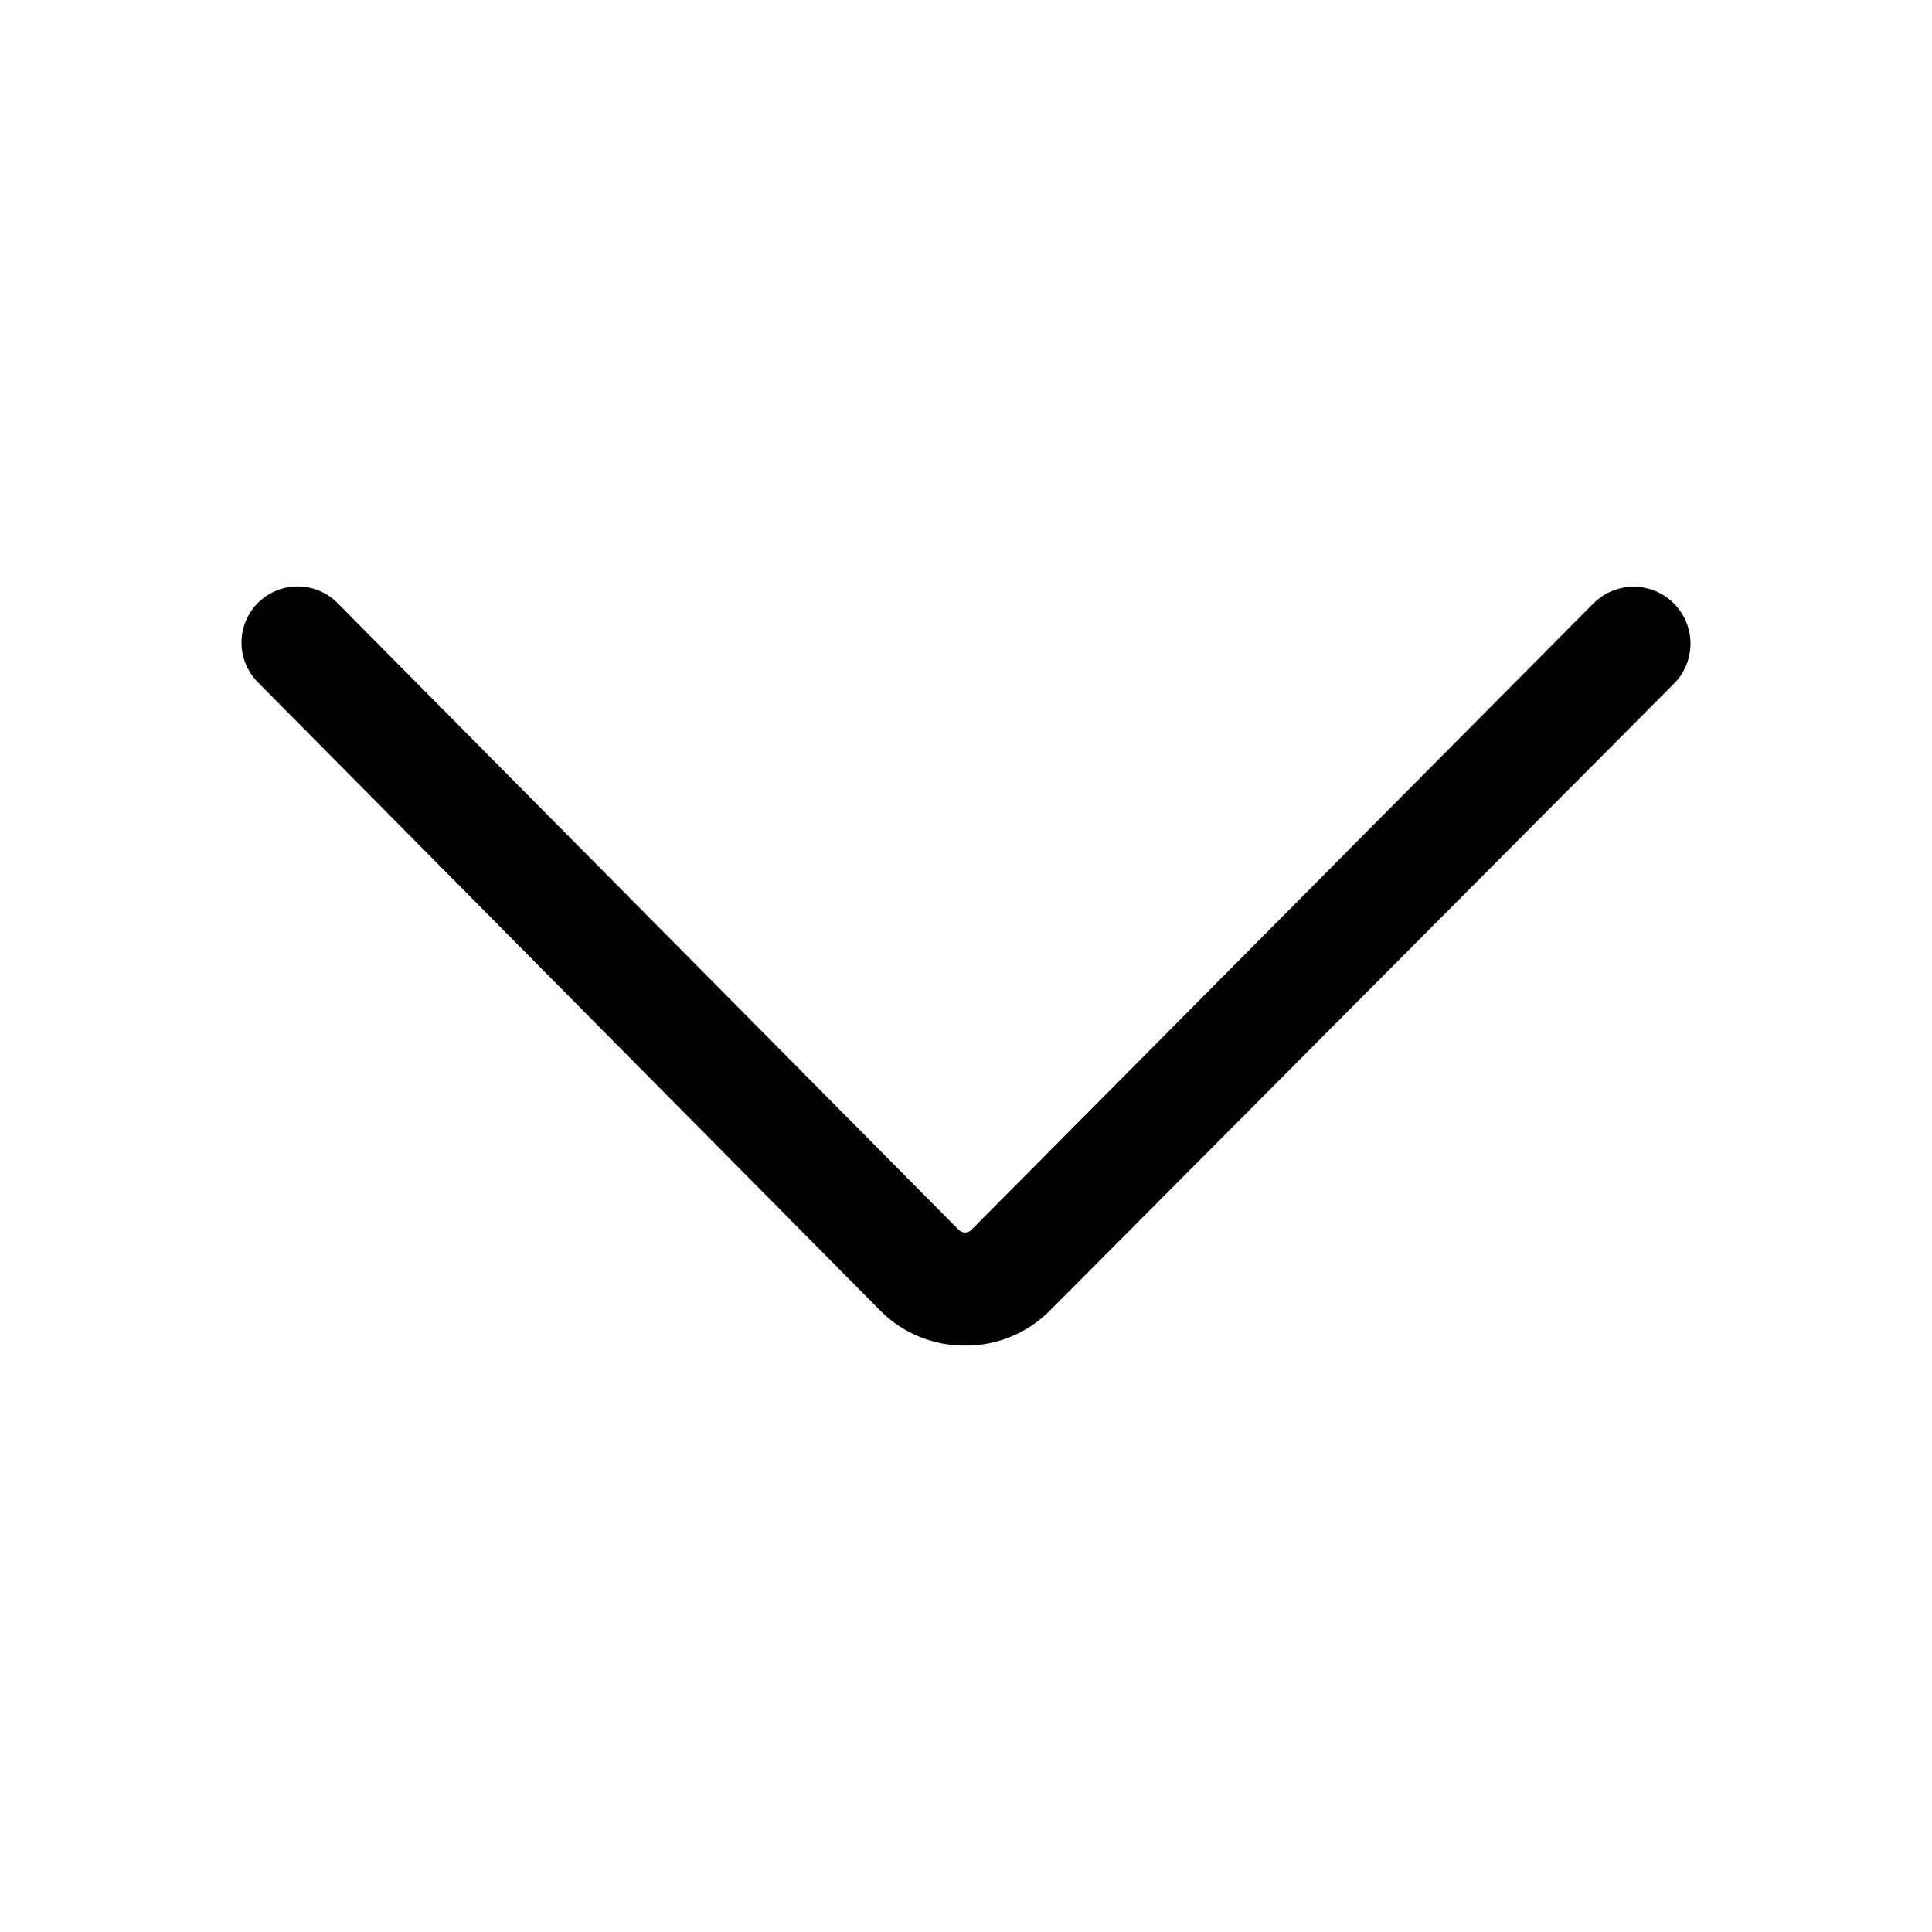
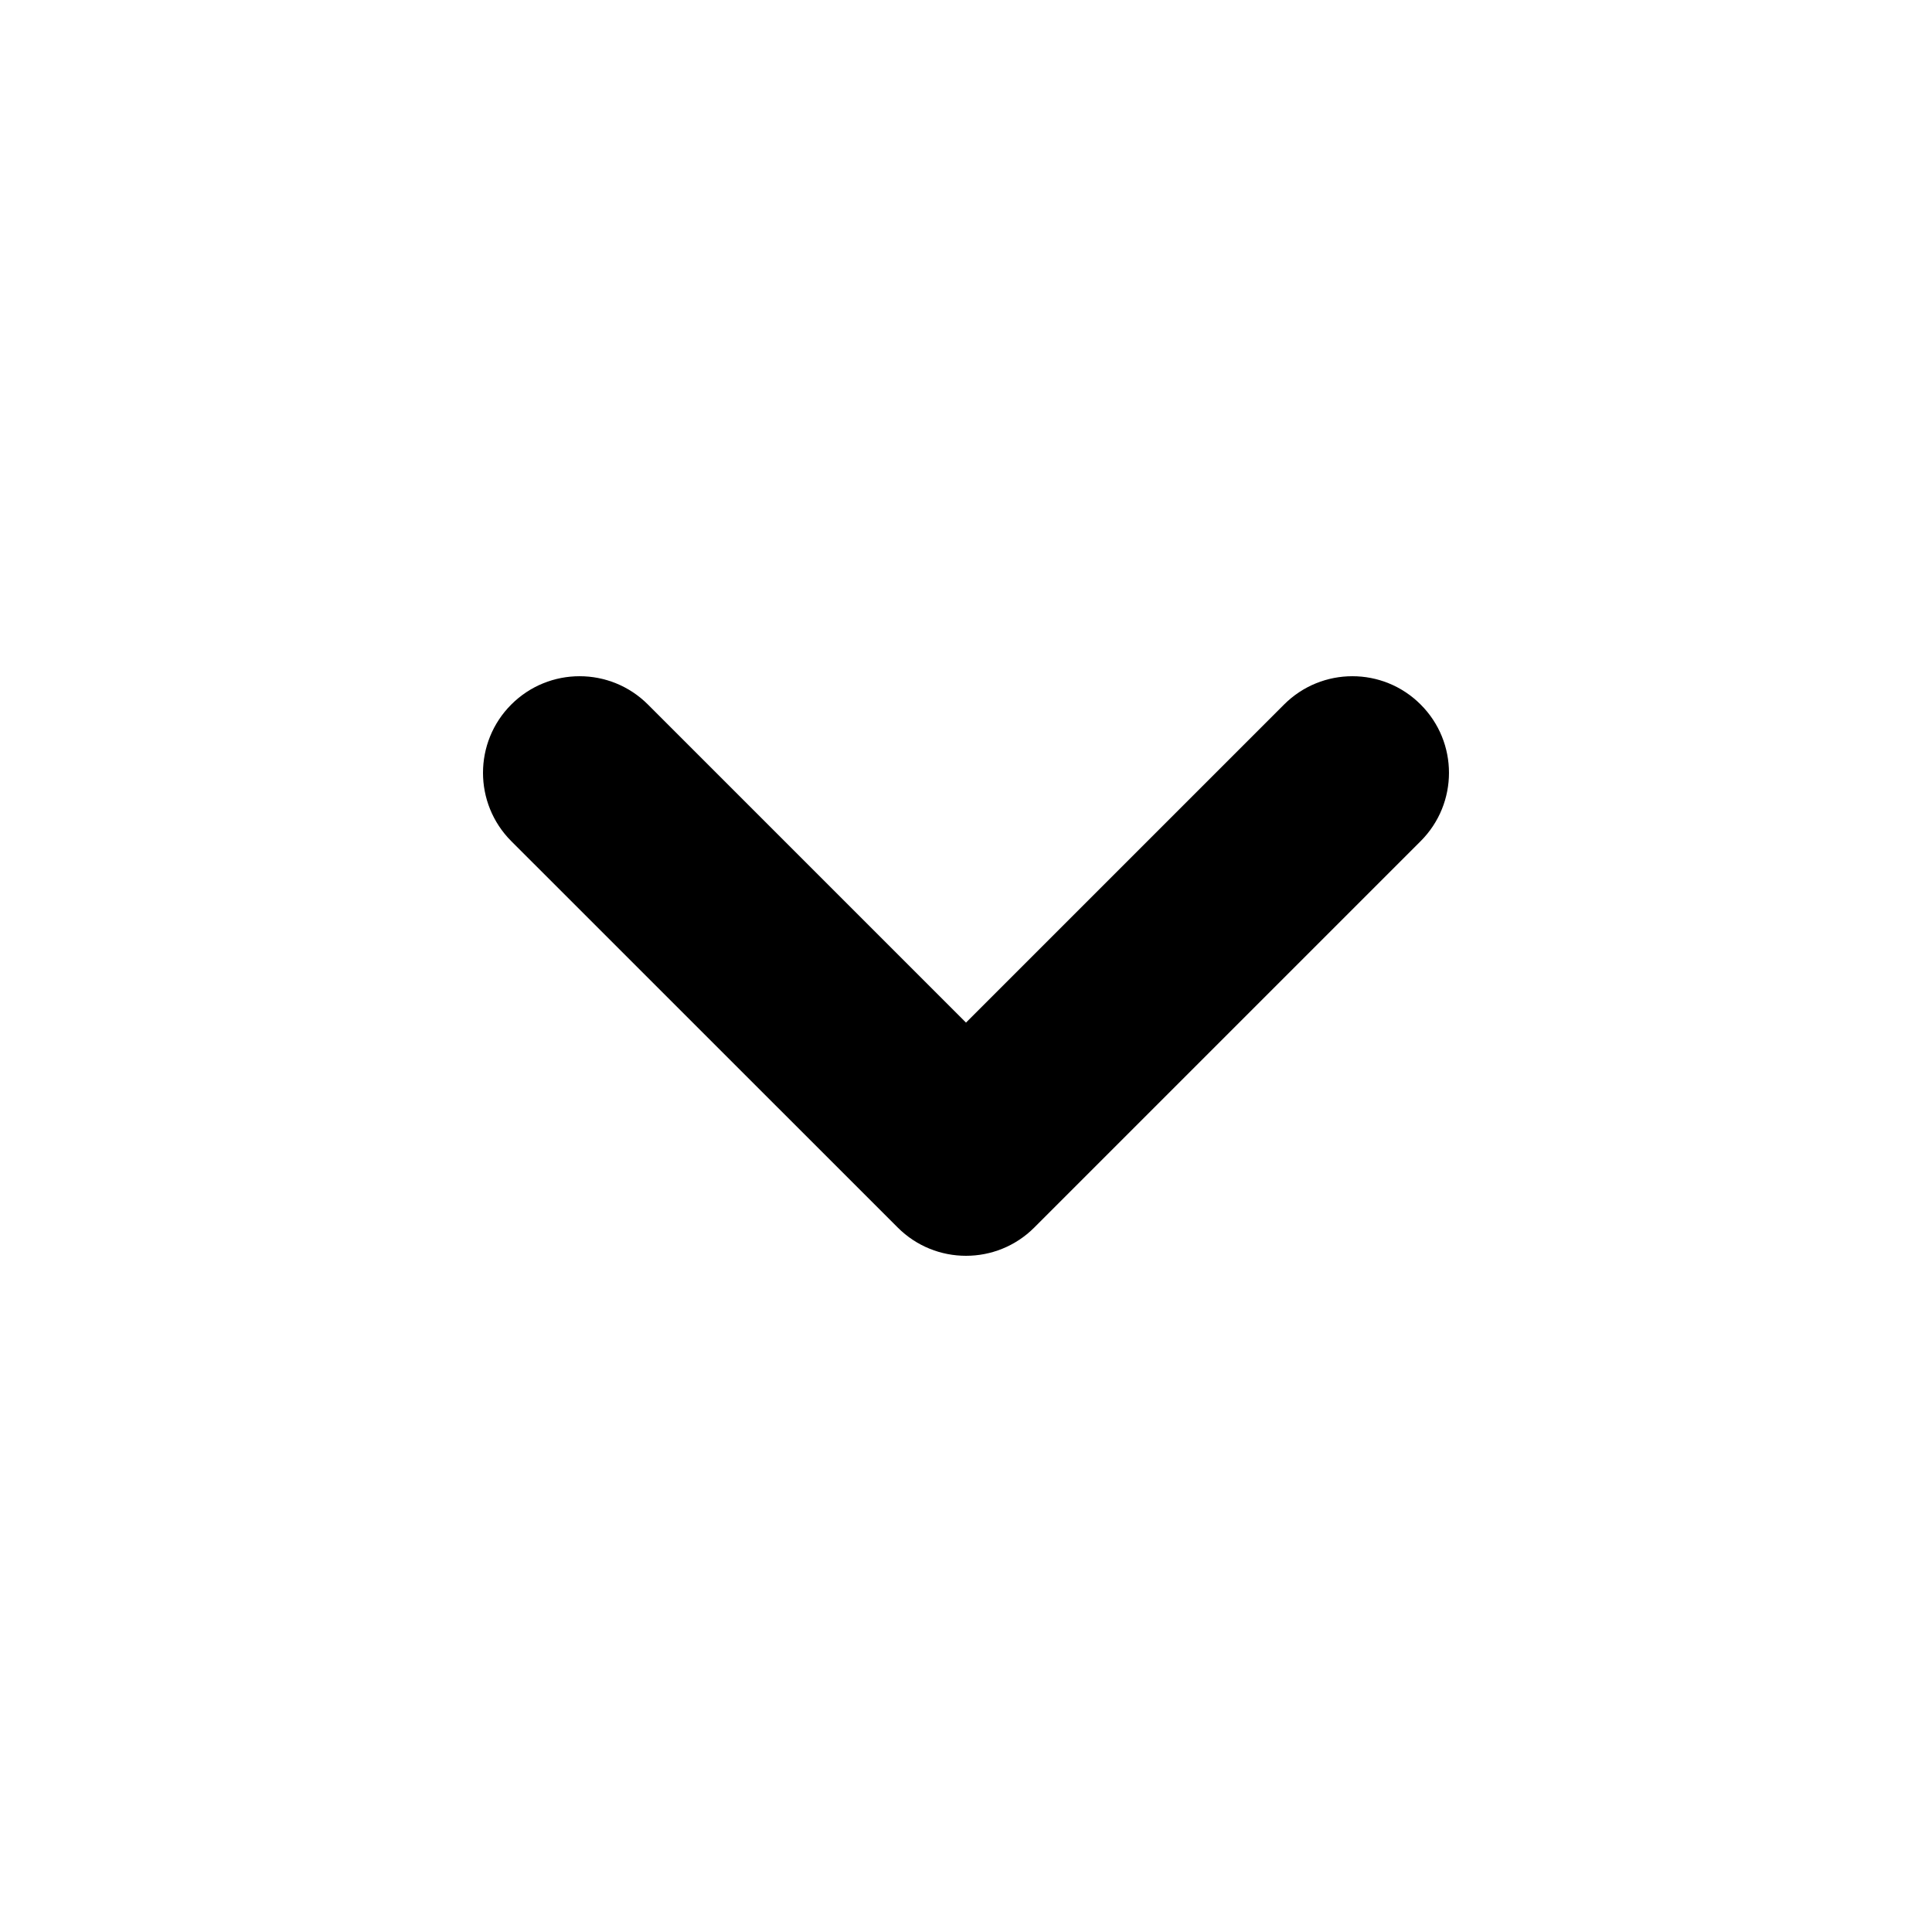
- <svg xmlns="http://www.w3.org/2000/svg" width="48" height="48" viewBox="0 0 48 48" fill="none">
-   <path d="M23.976 33.43C23.585 33.433 23.197 33.358 22.835 33.208C22.473 33.059 22.144 32.839 21.869 32.561L6.396 16.939C6.138 16.674 5.995 16.317 6 15.947C6.005 15.577 6.156 15.224 6.421 14.966C6.686 14.708 7.043 14.565 7.413 14.57C7.783 14.575 8.136 14.726 8.394 14.991L23.826 30.563C23.867 30.601 23.921 30.622 23.976 30.622C24.032 30.622 24.085 30.601 24.126 30.563L39.589 14.991C39.853 14.726 40.213 14.577 40.587 14.577C40.962 14.577 41.321 14.726 41.586 14.991C41.851 15.256 42 15.615 42 15.99C42 16.364 41.851 16.724 41.586 16.989L26.084 32.561C25.808 32.839 25.48 33.059 25.118 33.208C24.756 33.358 24.368 33.433 23.976 33.43Z" fill="black" />
+ <svg xmlns="http://www.w3.org/2000/svg" width="24" height="24" viewBox="0 0 24 24" fill="none">
+   <path fill-rule="evenodd" clip-rule="evenodd" d="M6.351 8.752C6.82 8.283 7.58 8.283 8.049 8.752L12 12.703L15.951 8.752C16.42 8.283 17.18 8.283 17.648 8.752C18.117 9.22 18.117 9.98 17.648 10.449L12.848 15.249C12.38 15.717 11.62 15.717 11.152 15.249L6.351 10.449C5.883 9.98 5.883 9.22 6.351 8.752Z" fill="black" />
</svg>
